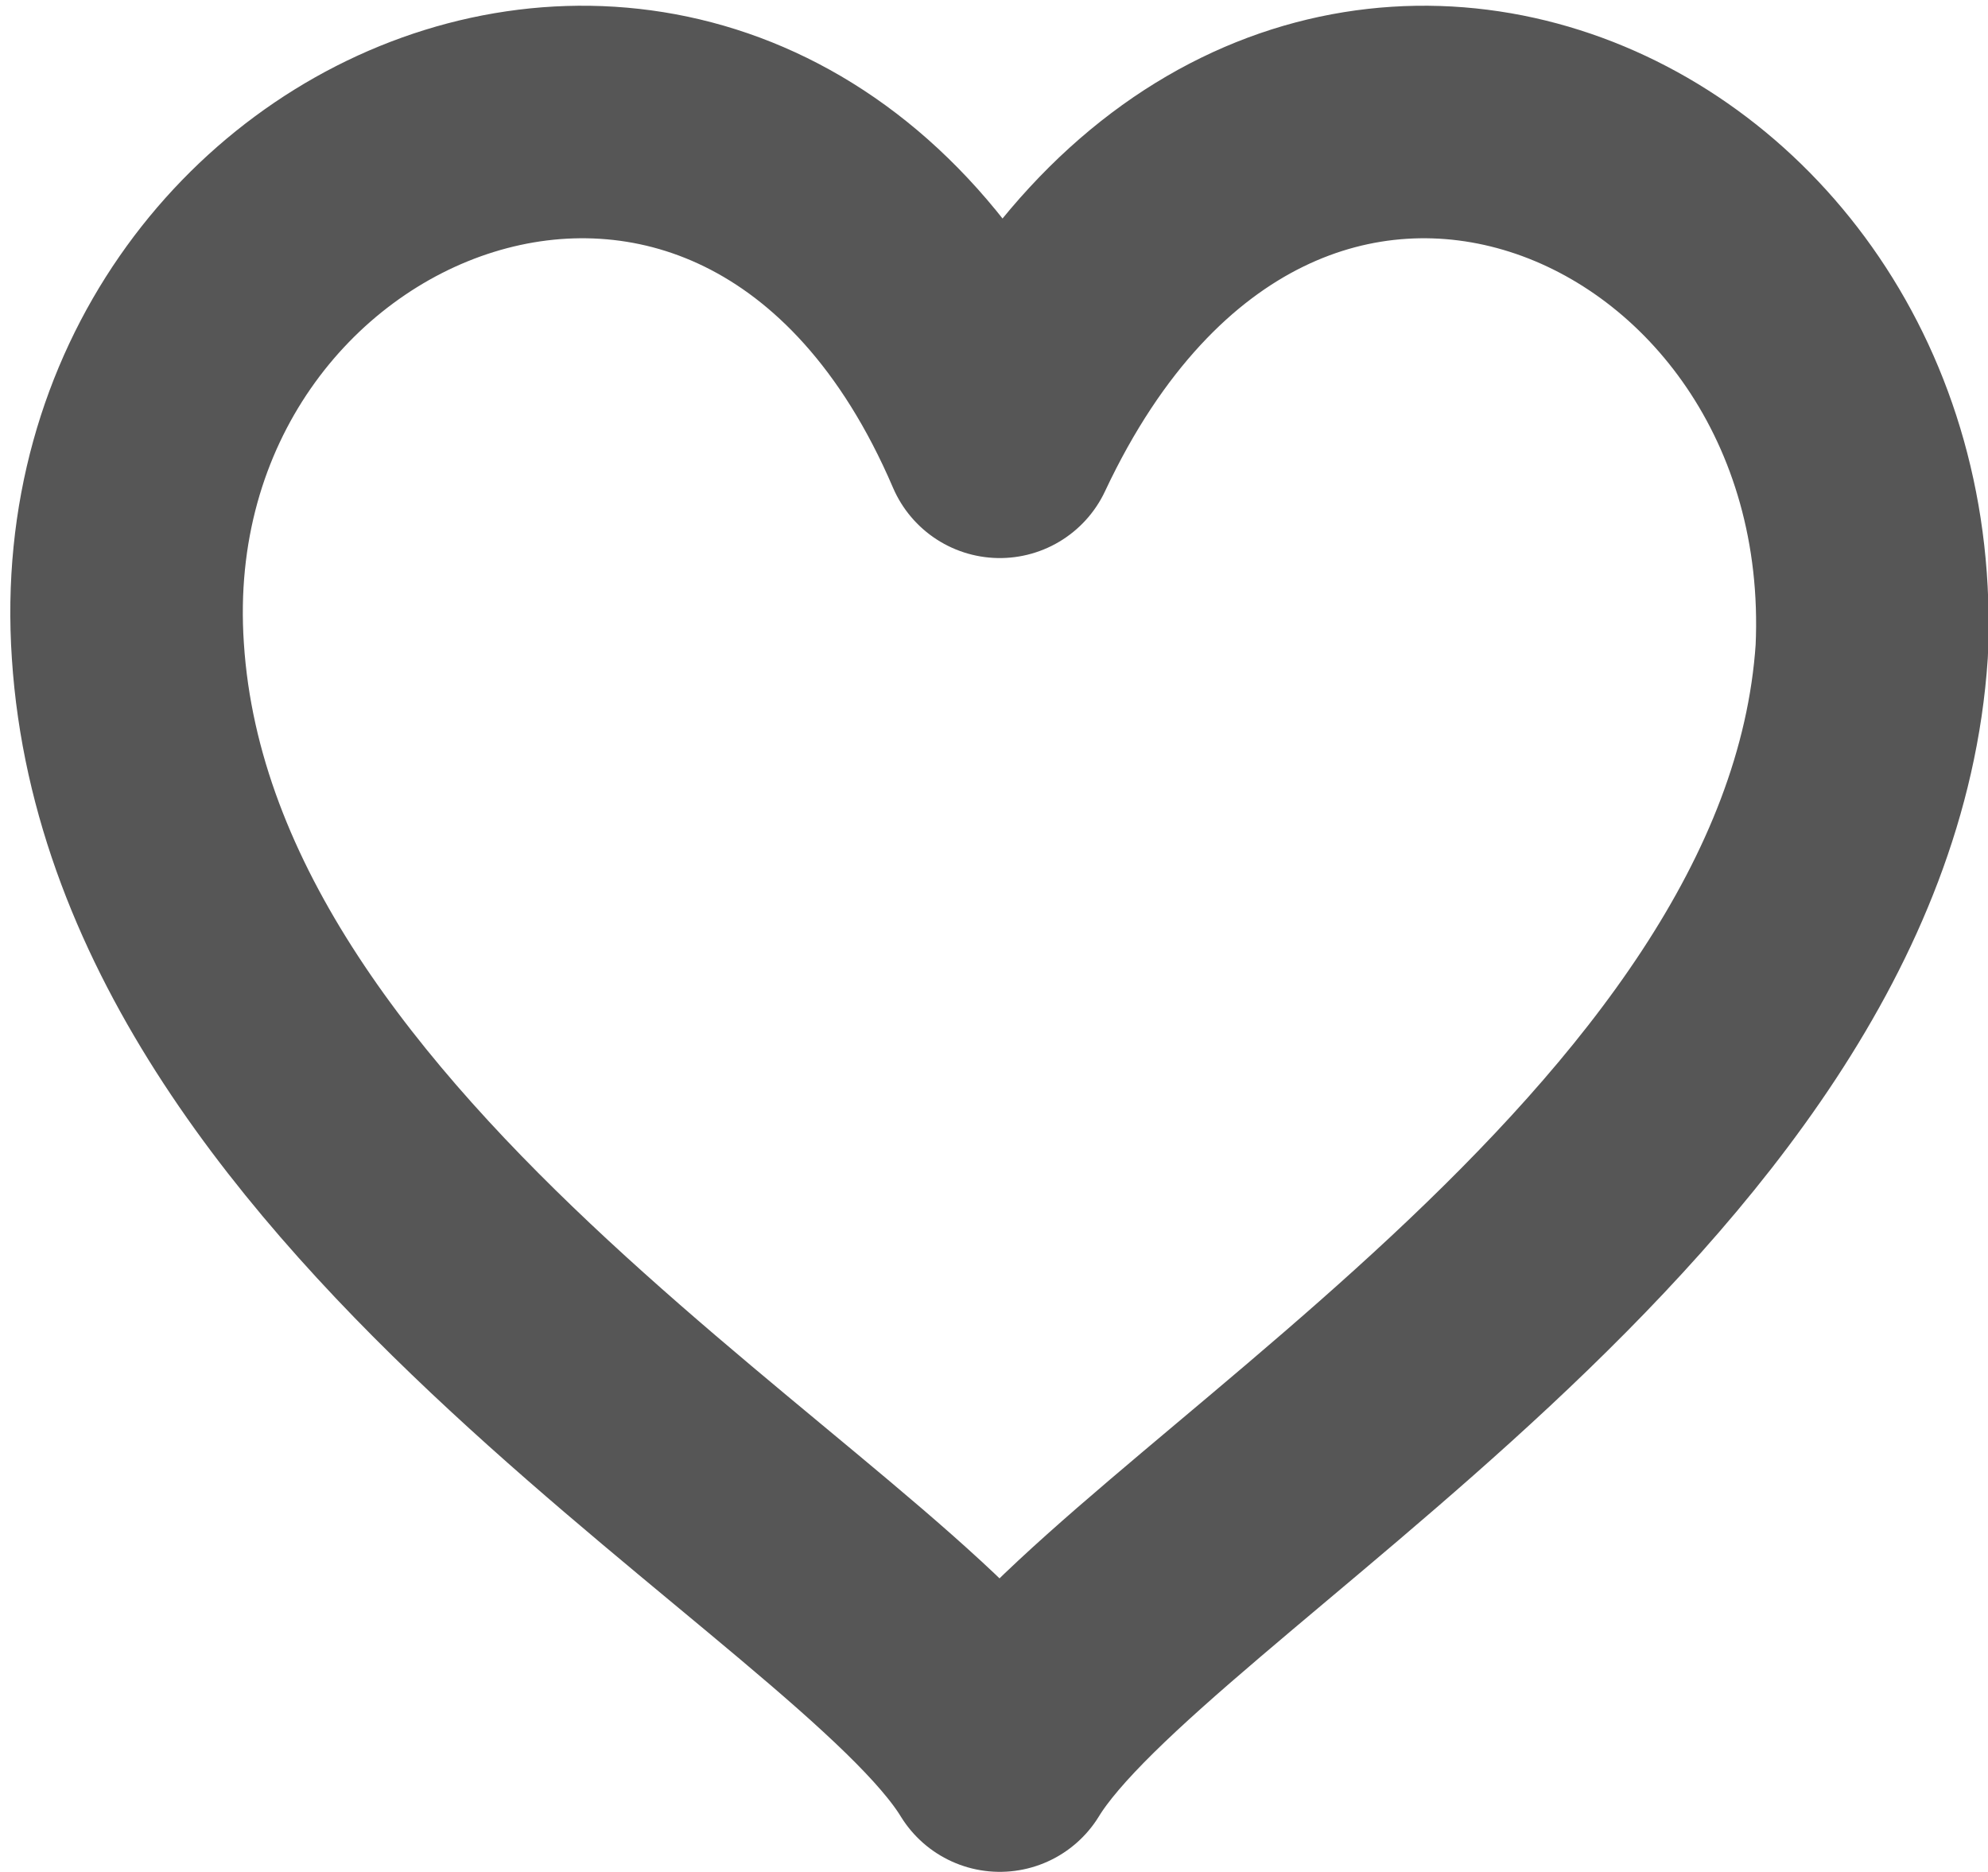
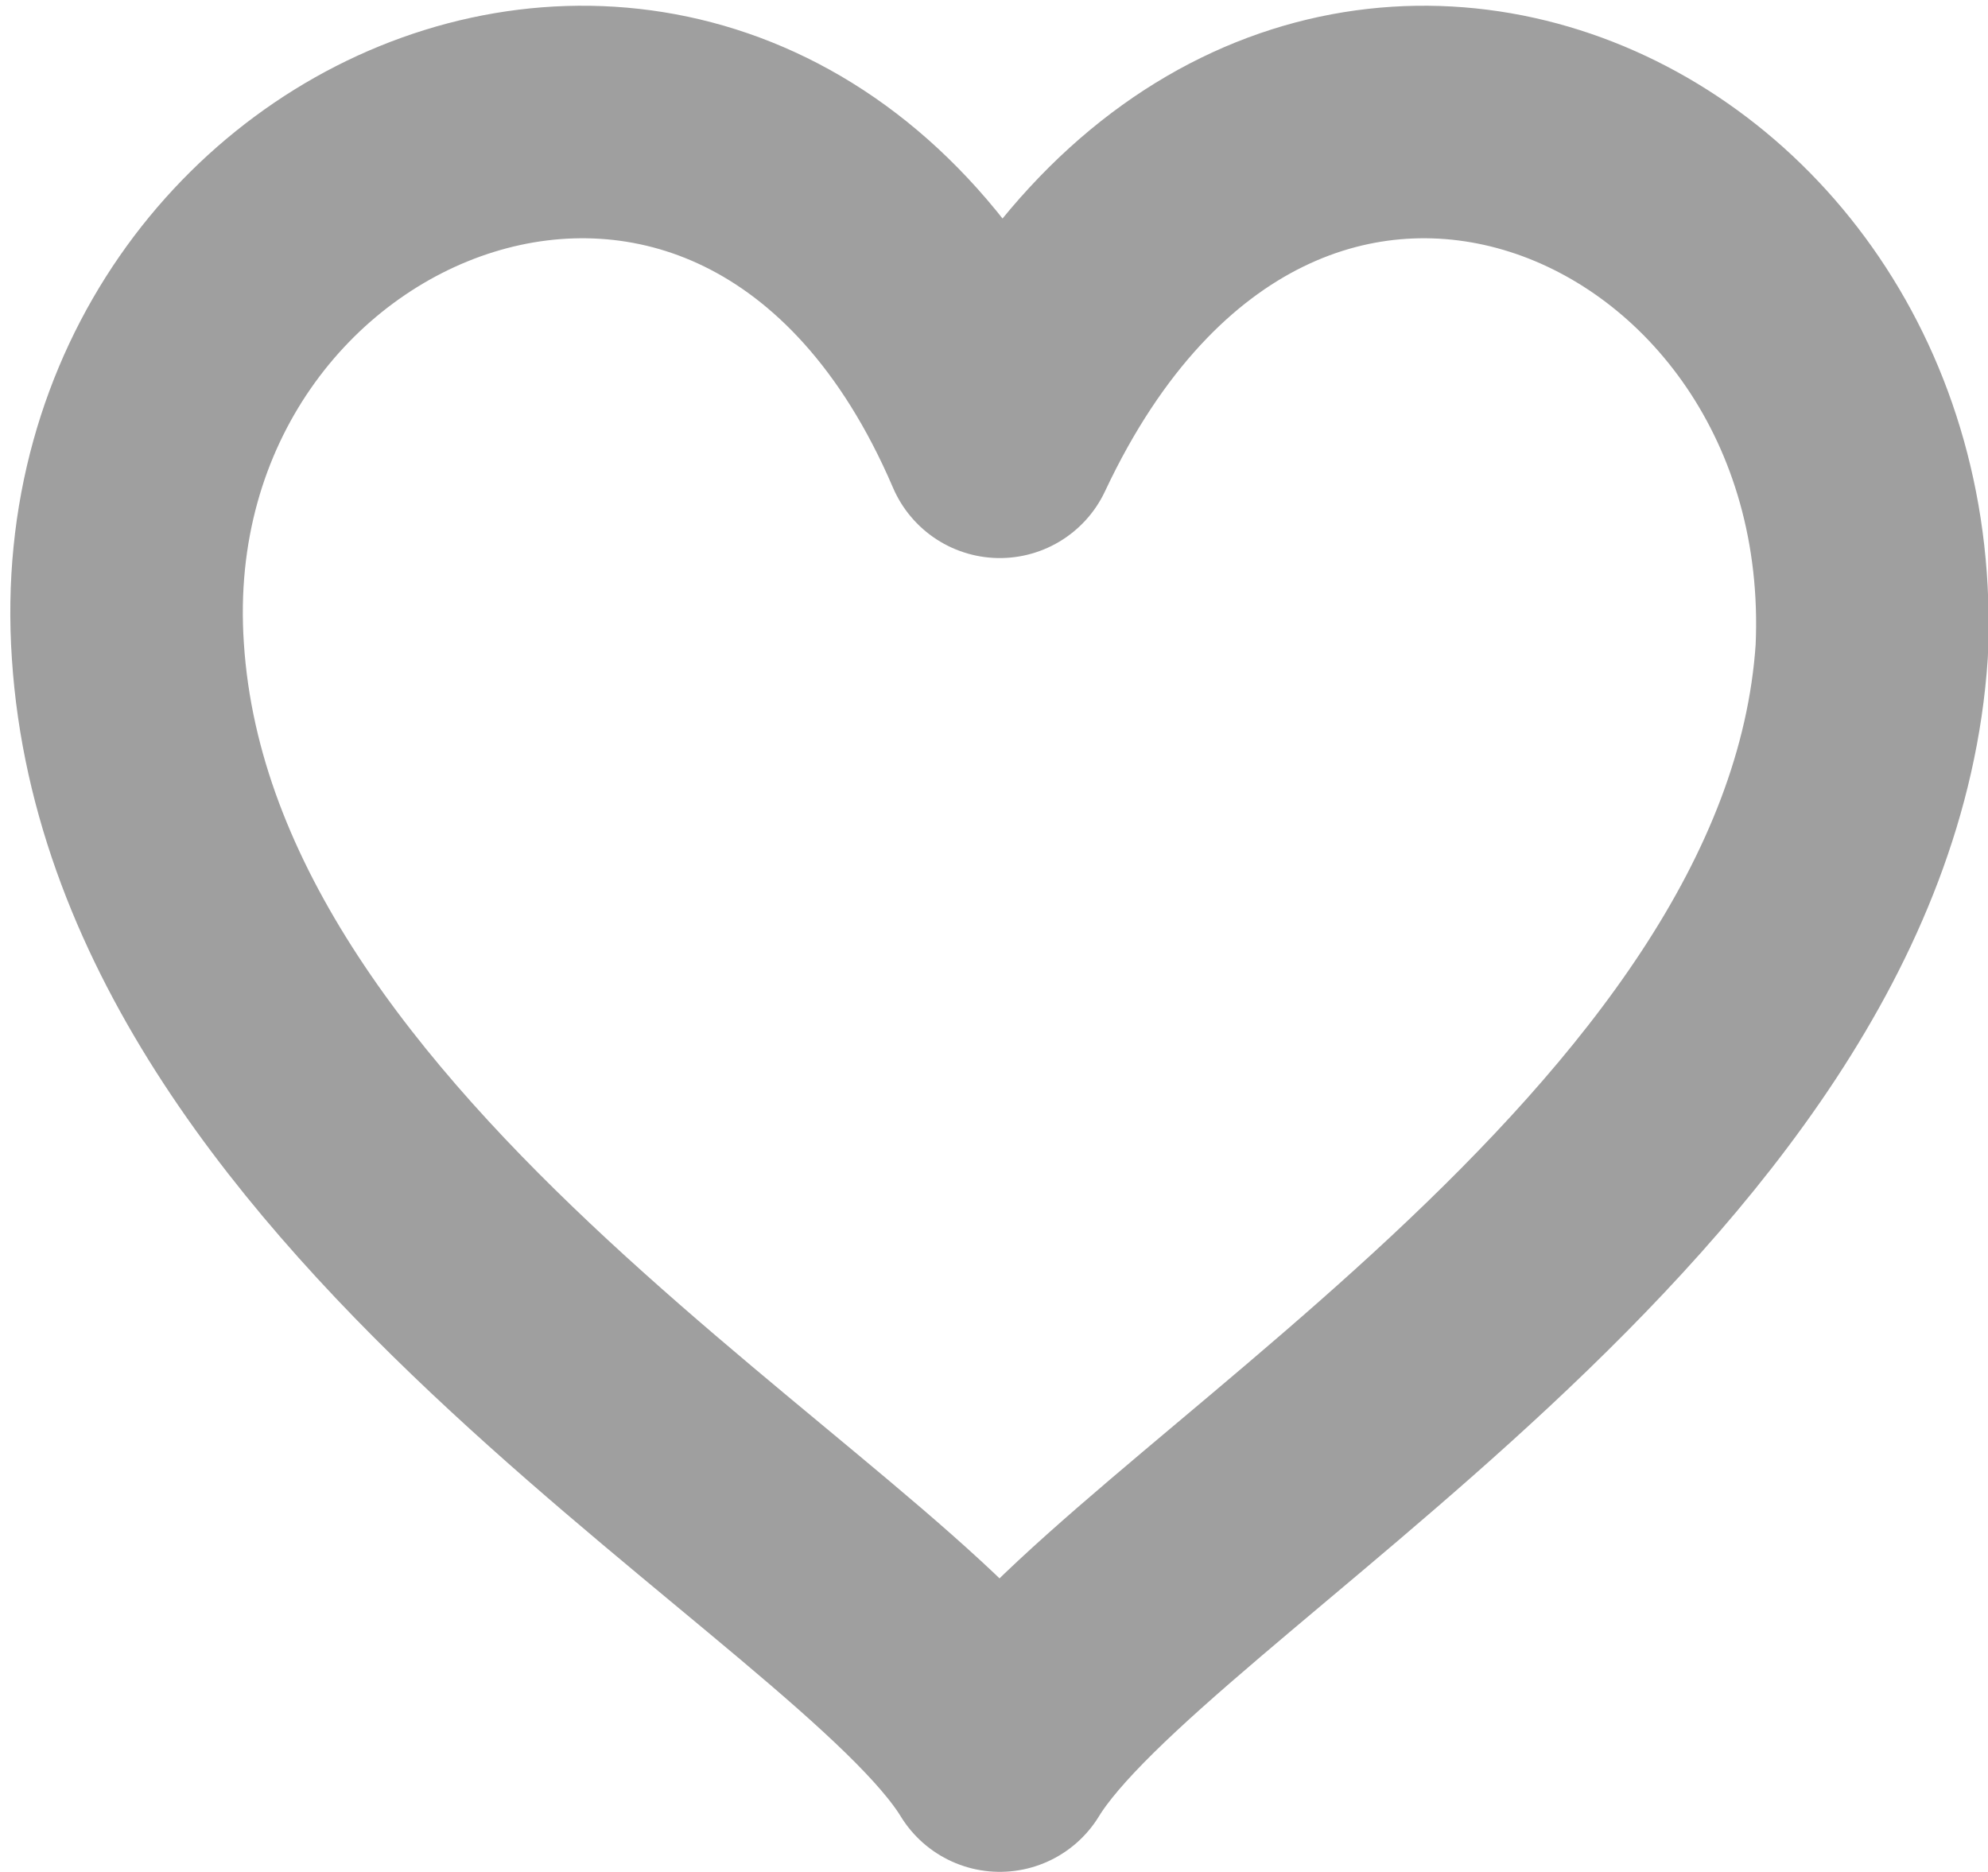
<svg xmlns="http://www.w3.org/2000/svg" version="1.1" id="Basic" x="0px" y="0px" viewBox="0 0 17.1 16.1" enable-background="new 0 0 17.1 16.1" xml:space="preserve">
-   <path fill-rule="evenodd" clip-rule="evenodd" fill="none" stroke="#565656" stroke-width="2" stroke-linecap="round" stroke-linejoin="round" stroke-miterlimit="10" d="  M8.6,3.8C6.5-1.1,0.8,1.2,1.1,5.6c0.3,4.6,6.4,7.7,7.5,9.5c1.1-1.8,7.2-5,7.5-9.5C16.3,1.2,10.9-1.1,8.6,3.8z" />
+   <path fill-rule="evenodd" clip-rule="evenodd" fill="none" stroke="#9f9f9f" stroke-width="2" stroke-linecap="round" stroke-linejoin="round" stroke-miterlimit="10" d="  M8.6,3.8C6.5-1.1,0.8,1.2,1.1,5.6c0.3,4.6,6.4,7.7,7.5,9.5c1.1-1.8,7.2-5,7.5-9.5C16.3,1.2,10.9-1.1,8.6,3.8z" />
</svg>
